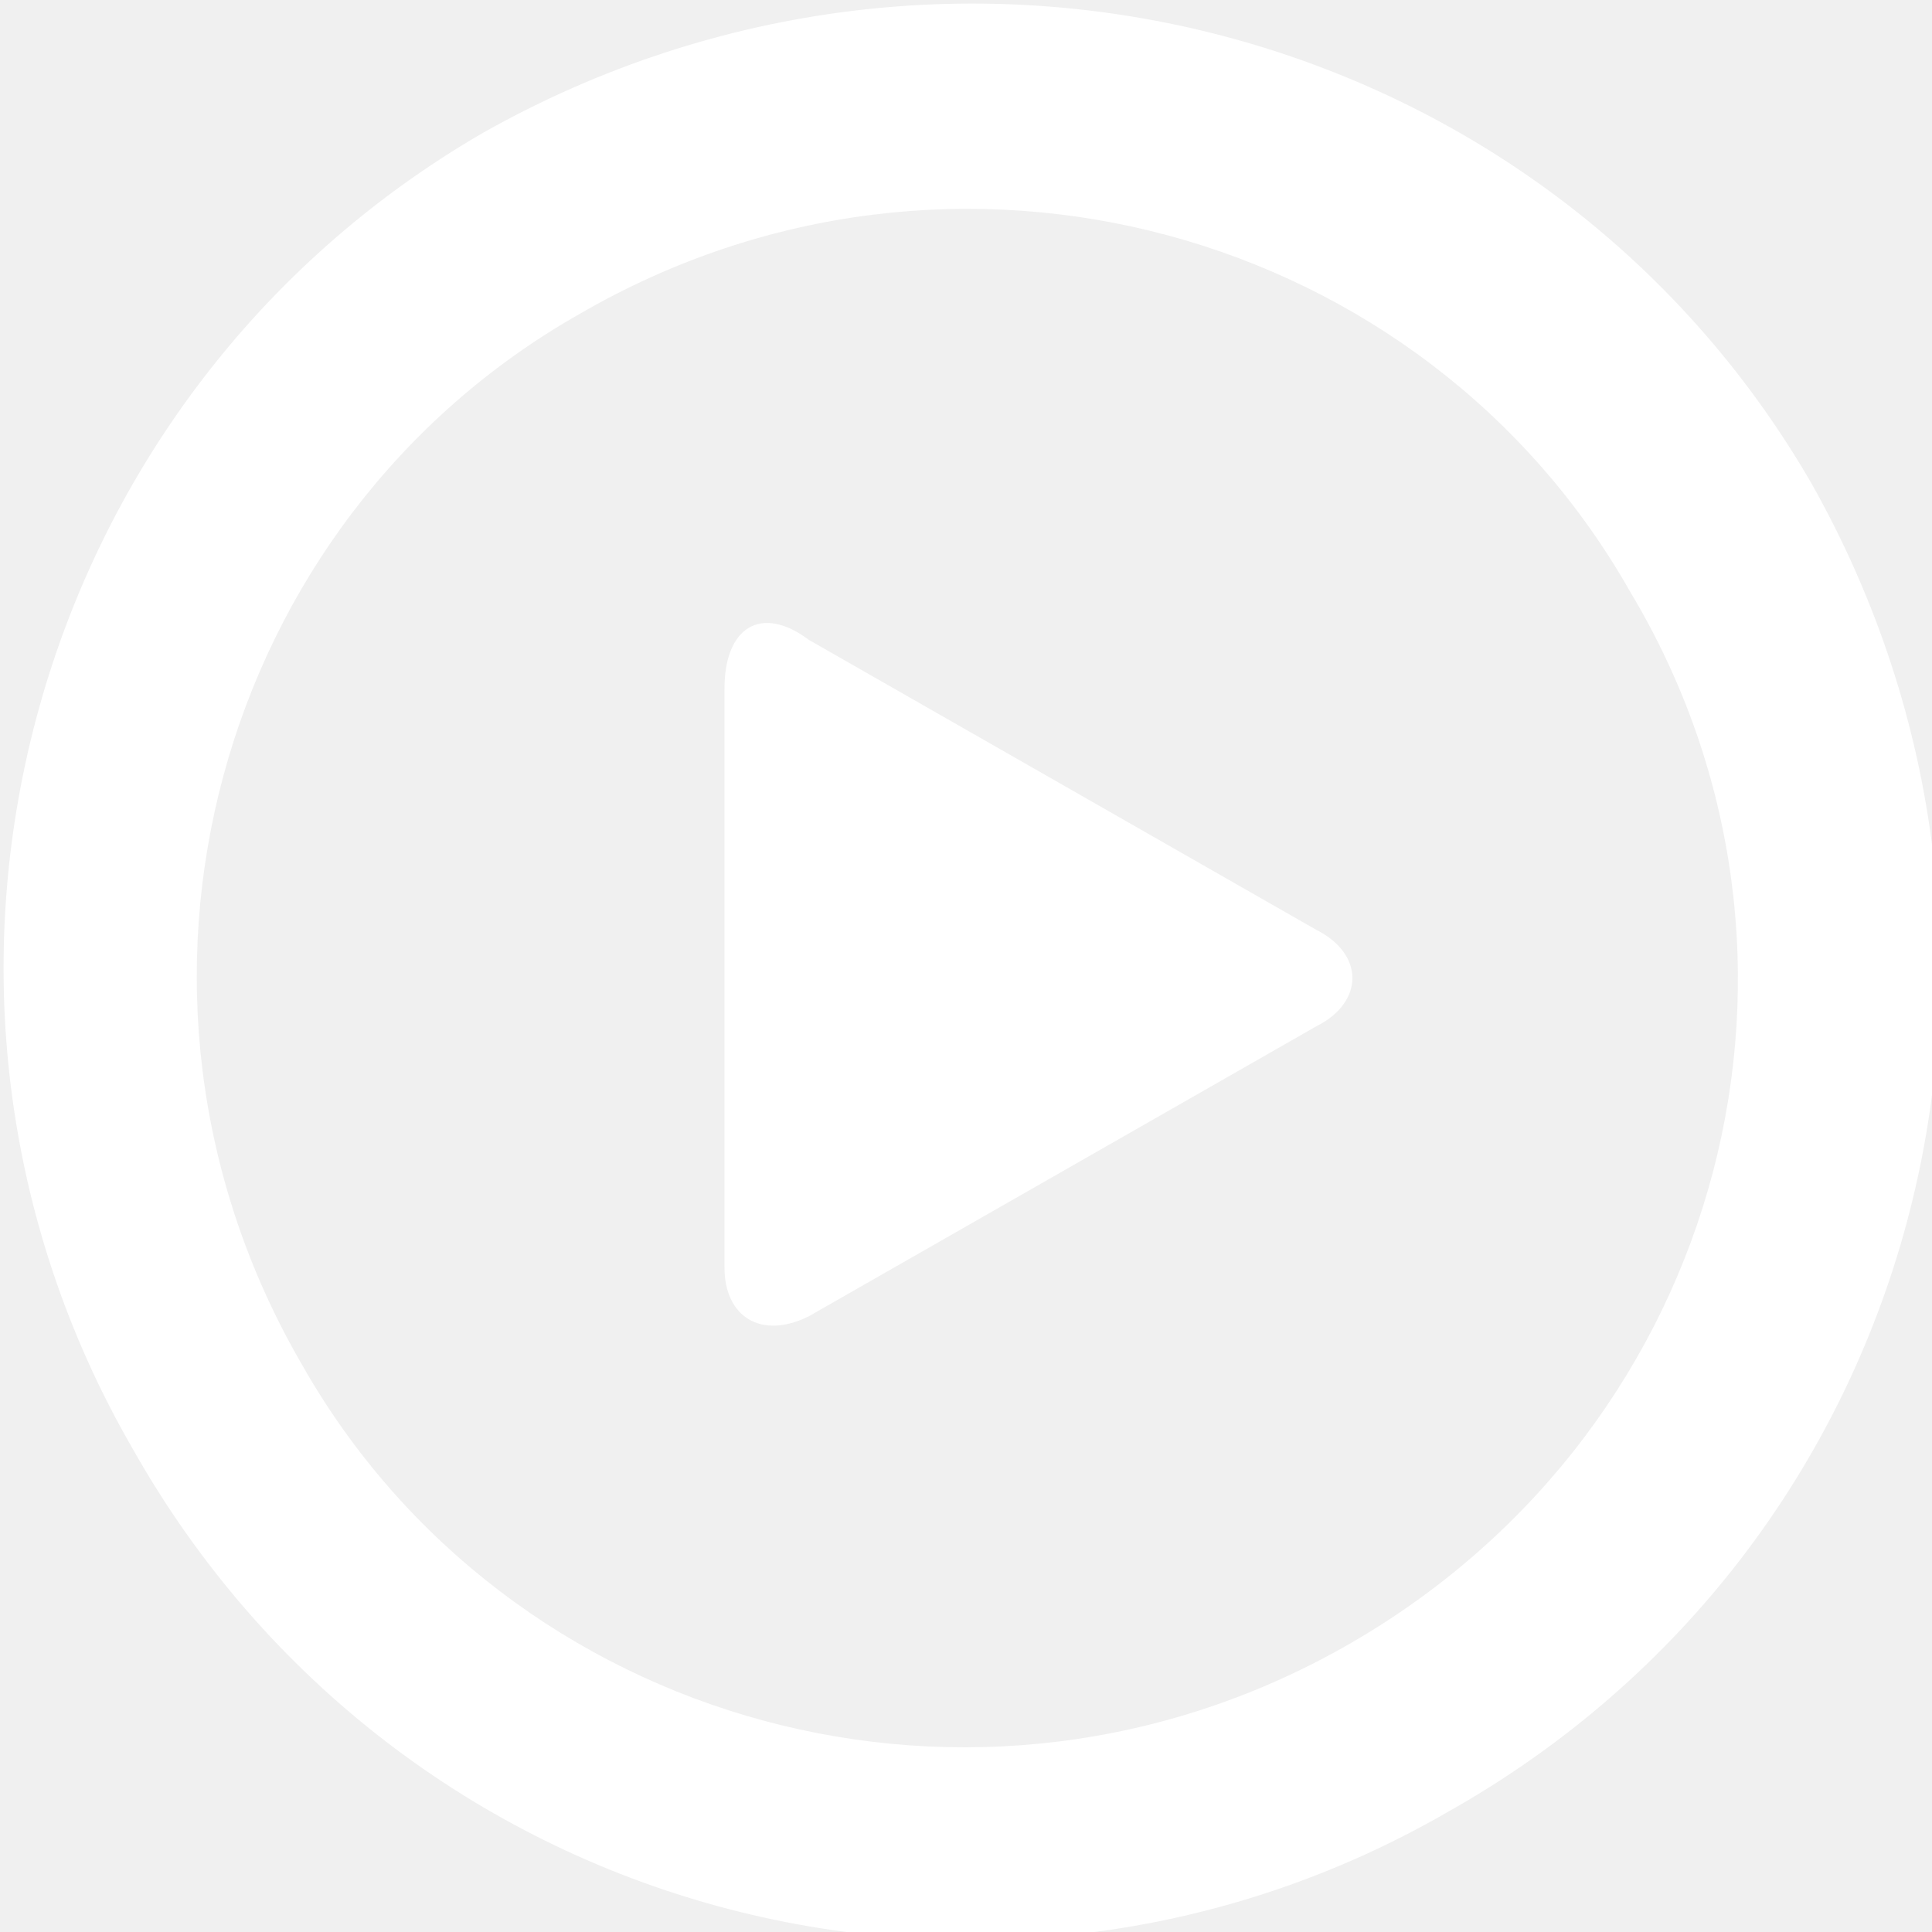
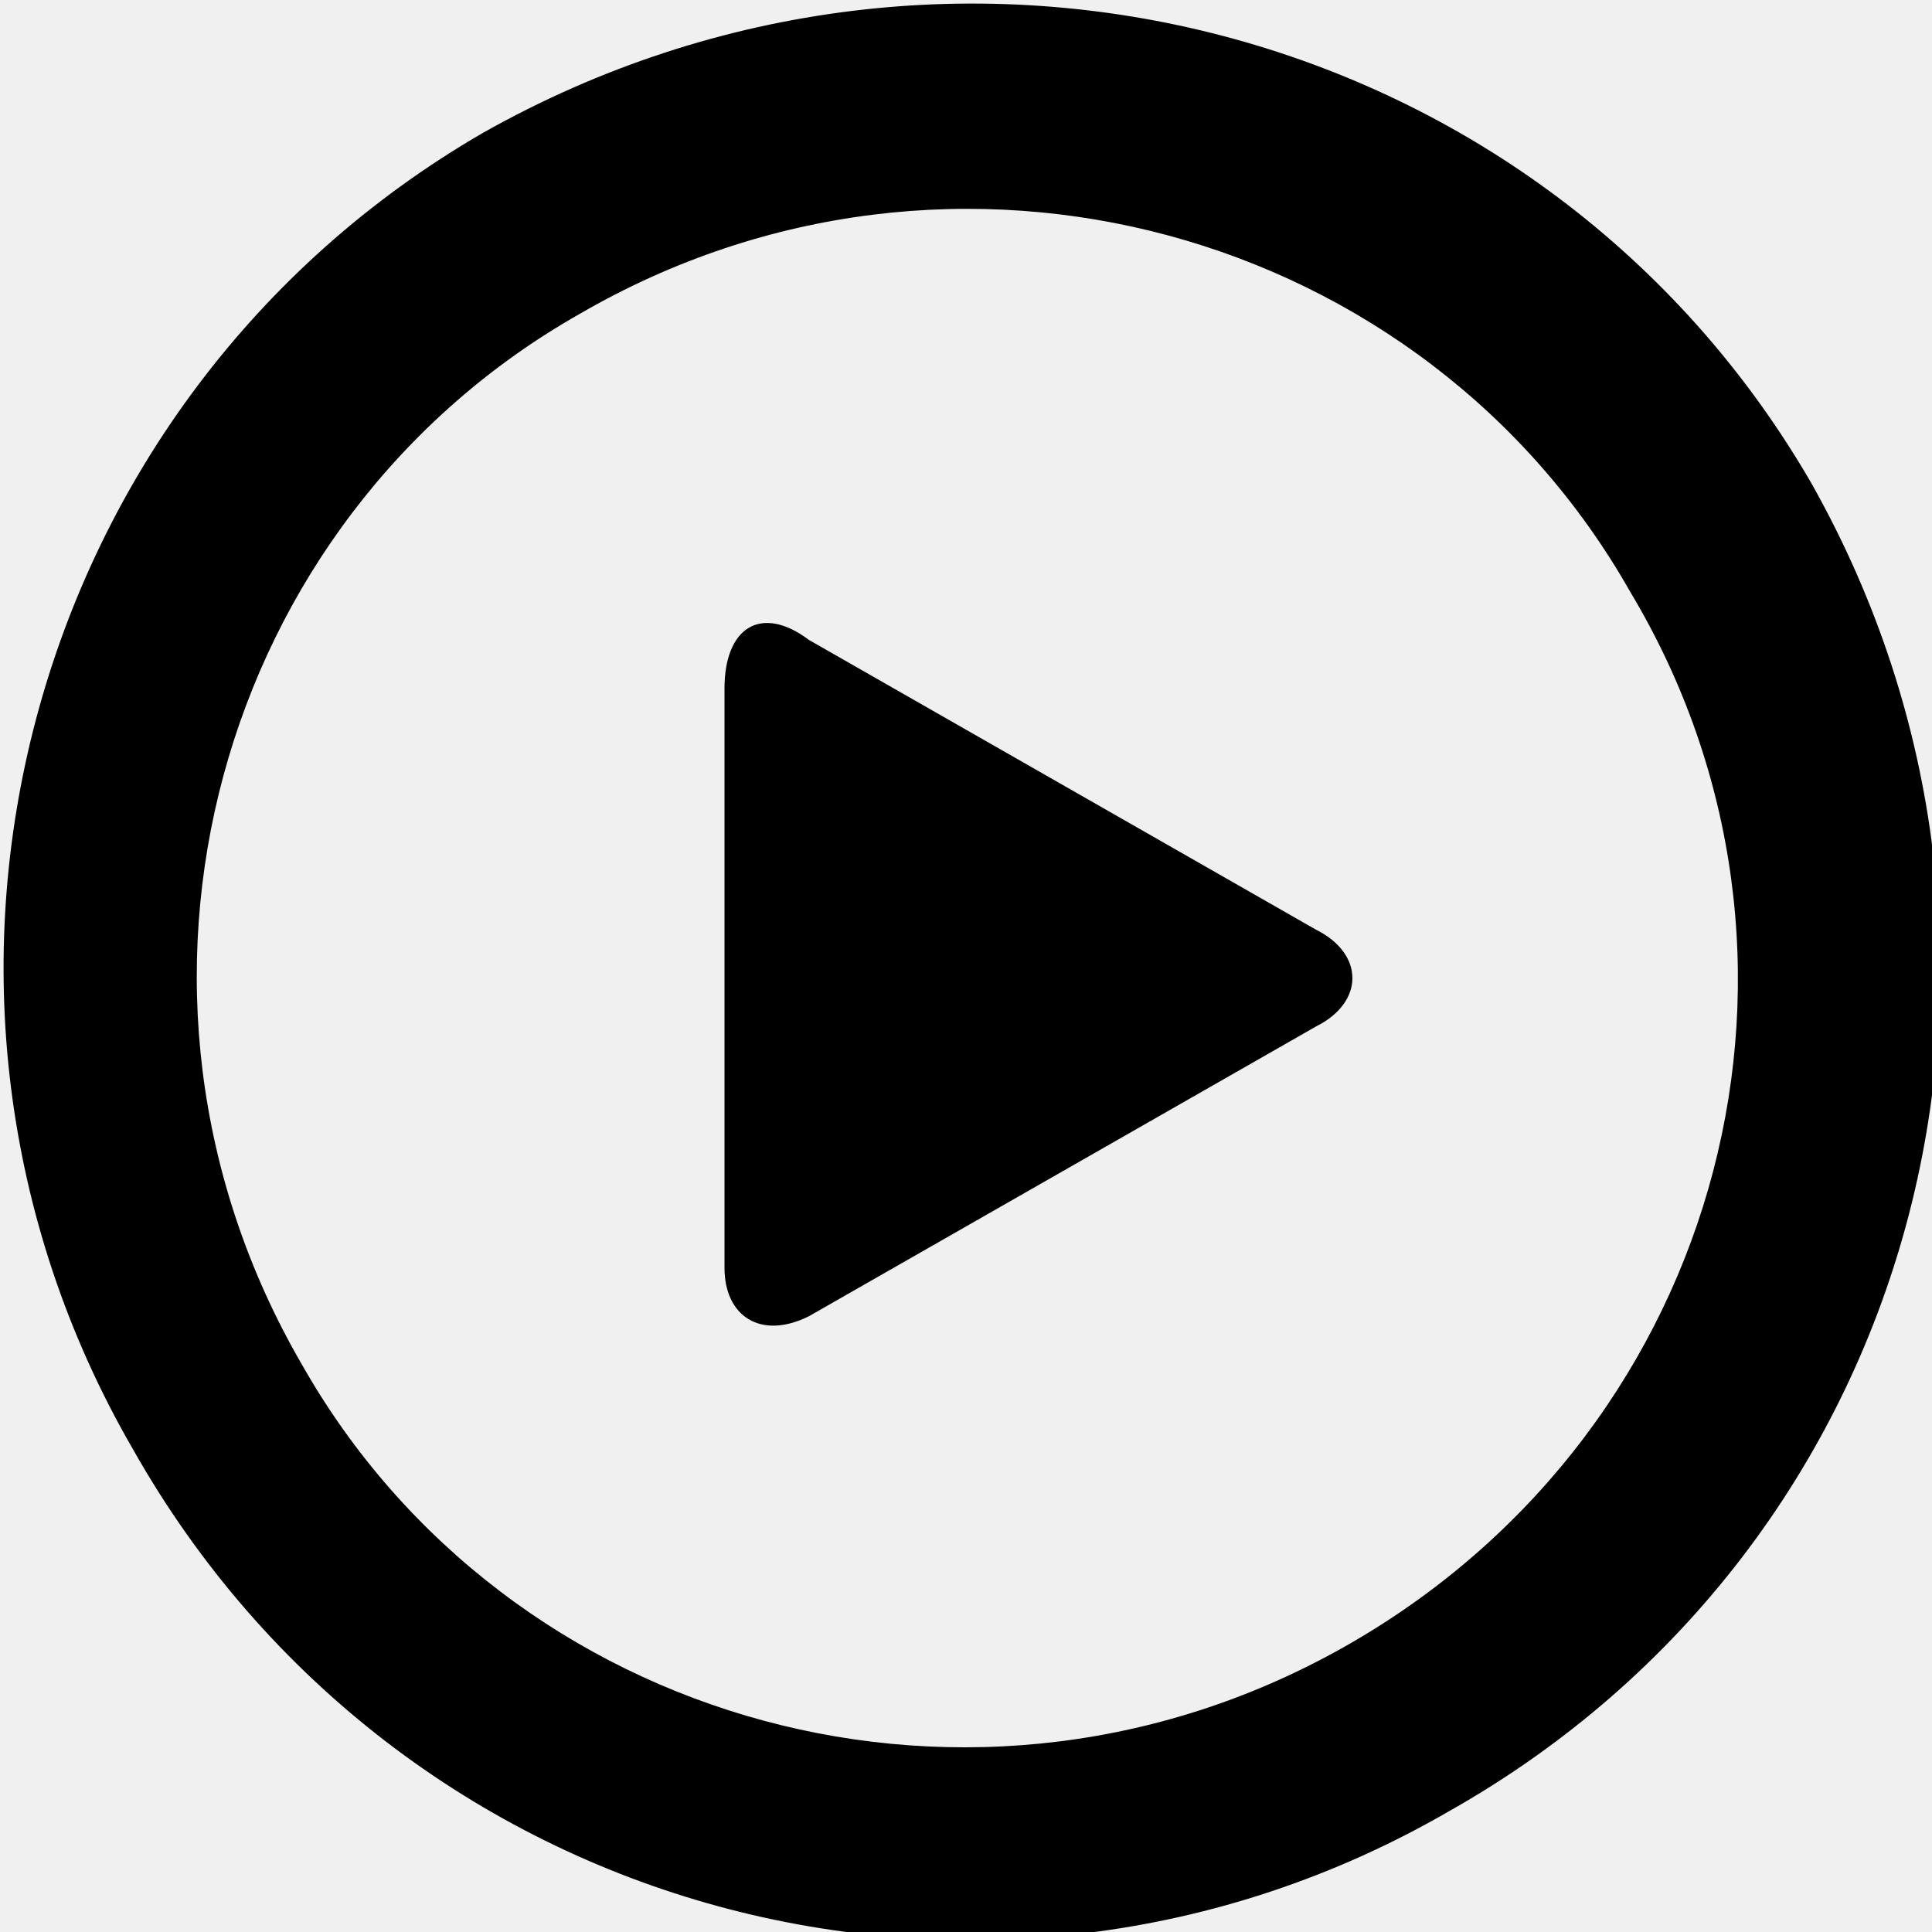
<svg xmlns="http://www.w3.org/2000/svg" version="1.1" id="Capa_1" x="0px" y="0px" viewBox="0 0 16 16" enable-background="new 0 0 16 16" xml:space="preserve">
  <g>
    <g id="_x33_56._Play">
      <g>
-         <path fill="#FFFFFF" d="M15,4C12.8,0.2,7.9-1.1,4,1.1C0.2,3.3-1.1,8.2,1.1,12C3.3,15.9,8.2,17.2,12,15C15.9,12.8,17.2,7.9,15,4z      M11.2,13.6c-3.1,1.8-7,0.7-8.7-2.3c-1.8-3.1-0.7-7,2.3-8.7c3.1-1.8,7-0.7,8.7,2.3C15.3,7.9,14.3,11.8,11.2,13.6z M10.9,7.7     L6.7,5.3C6.3,5,6,5.2,6,5.7l0,4.8c0,0.4,0.3,0.6,0.7,0.4l4.2-2.4C11.3,8.3,11.3,7.9,10.9,7.7z" />
+         <path fill="#000000" d="M15,4C12.8,0.2,7.9-1.1,4,1.1C0.2,3.3-1.1,8.2,1.1,12C3.3,15.9,8.2,17.2,12,15C15.9,12.8,17.2,7.9,15,4z      M11.2,13.6c-3.1,1.8-7,0.7-8.7-2.3c-1.8-3.1-0.7-7,2.3-8.7c3.1-1.8,7-0.7,8.7,2.3C15.3,7.9,14.3,11.8,11.2,13.6z M10.9,7.7     L6.7,5.3C6.3,5,6,5.2,6,5.7l0,4.8c0,0.4,0.3,0.6,0.7,0.4l4.2-2.4C11.3,8.3,11.3,7.9,10.9,7.7z" />
      </g>
    </g>
  </g>
</svg>
